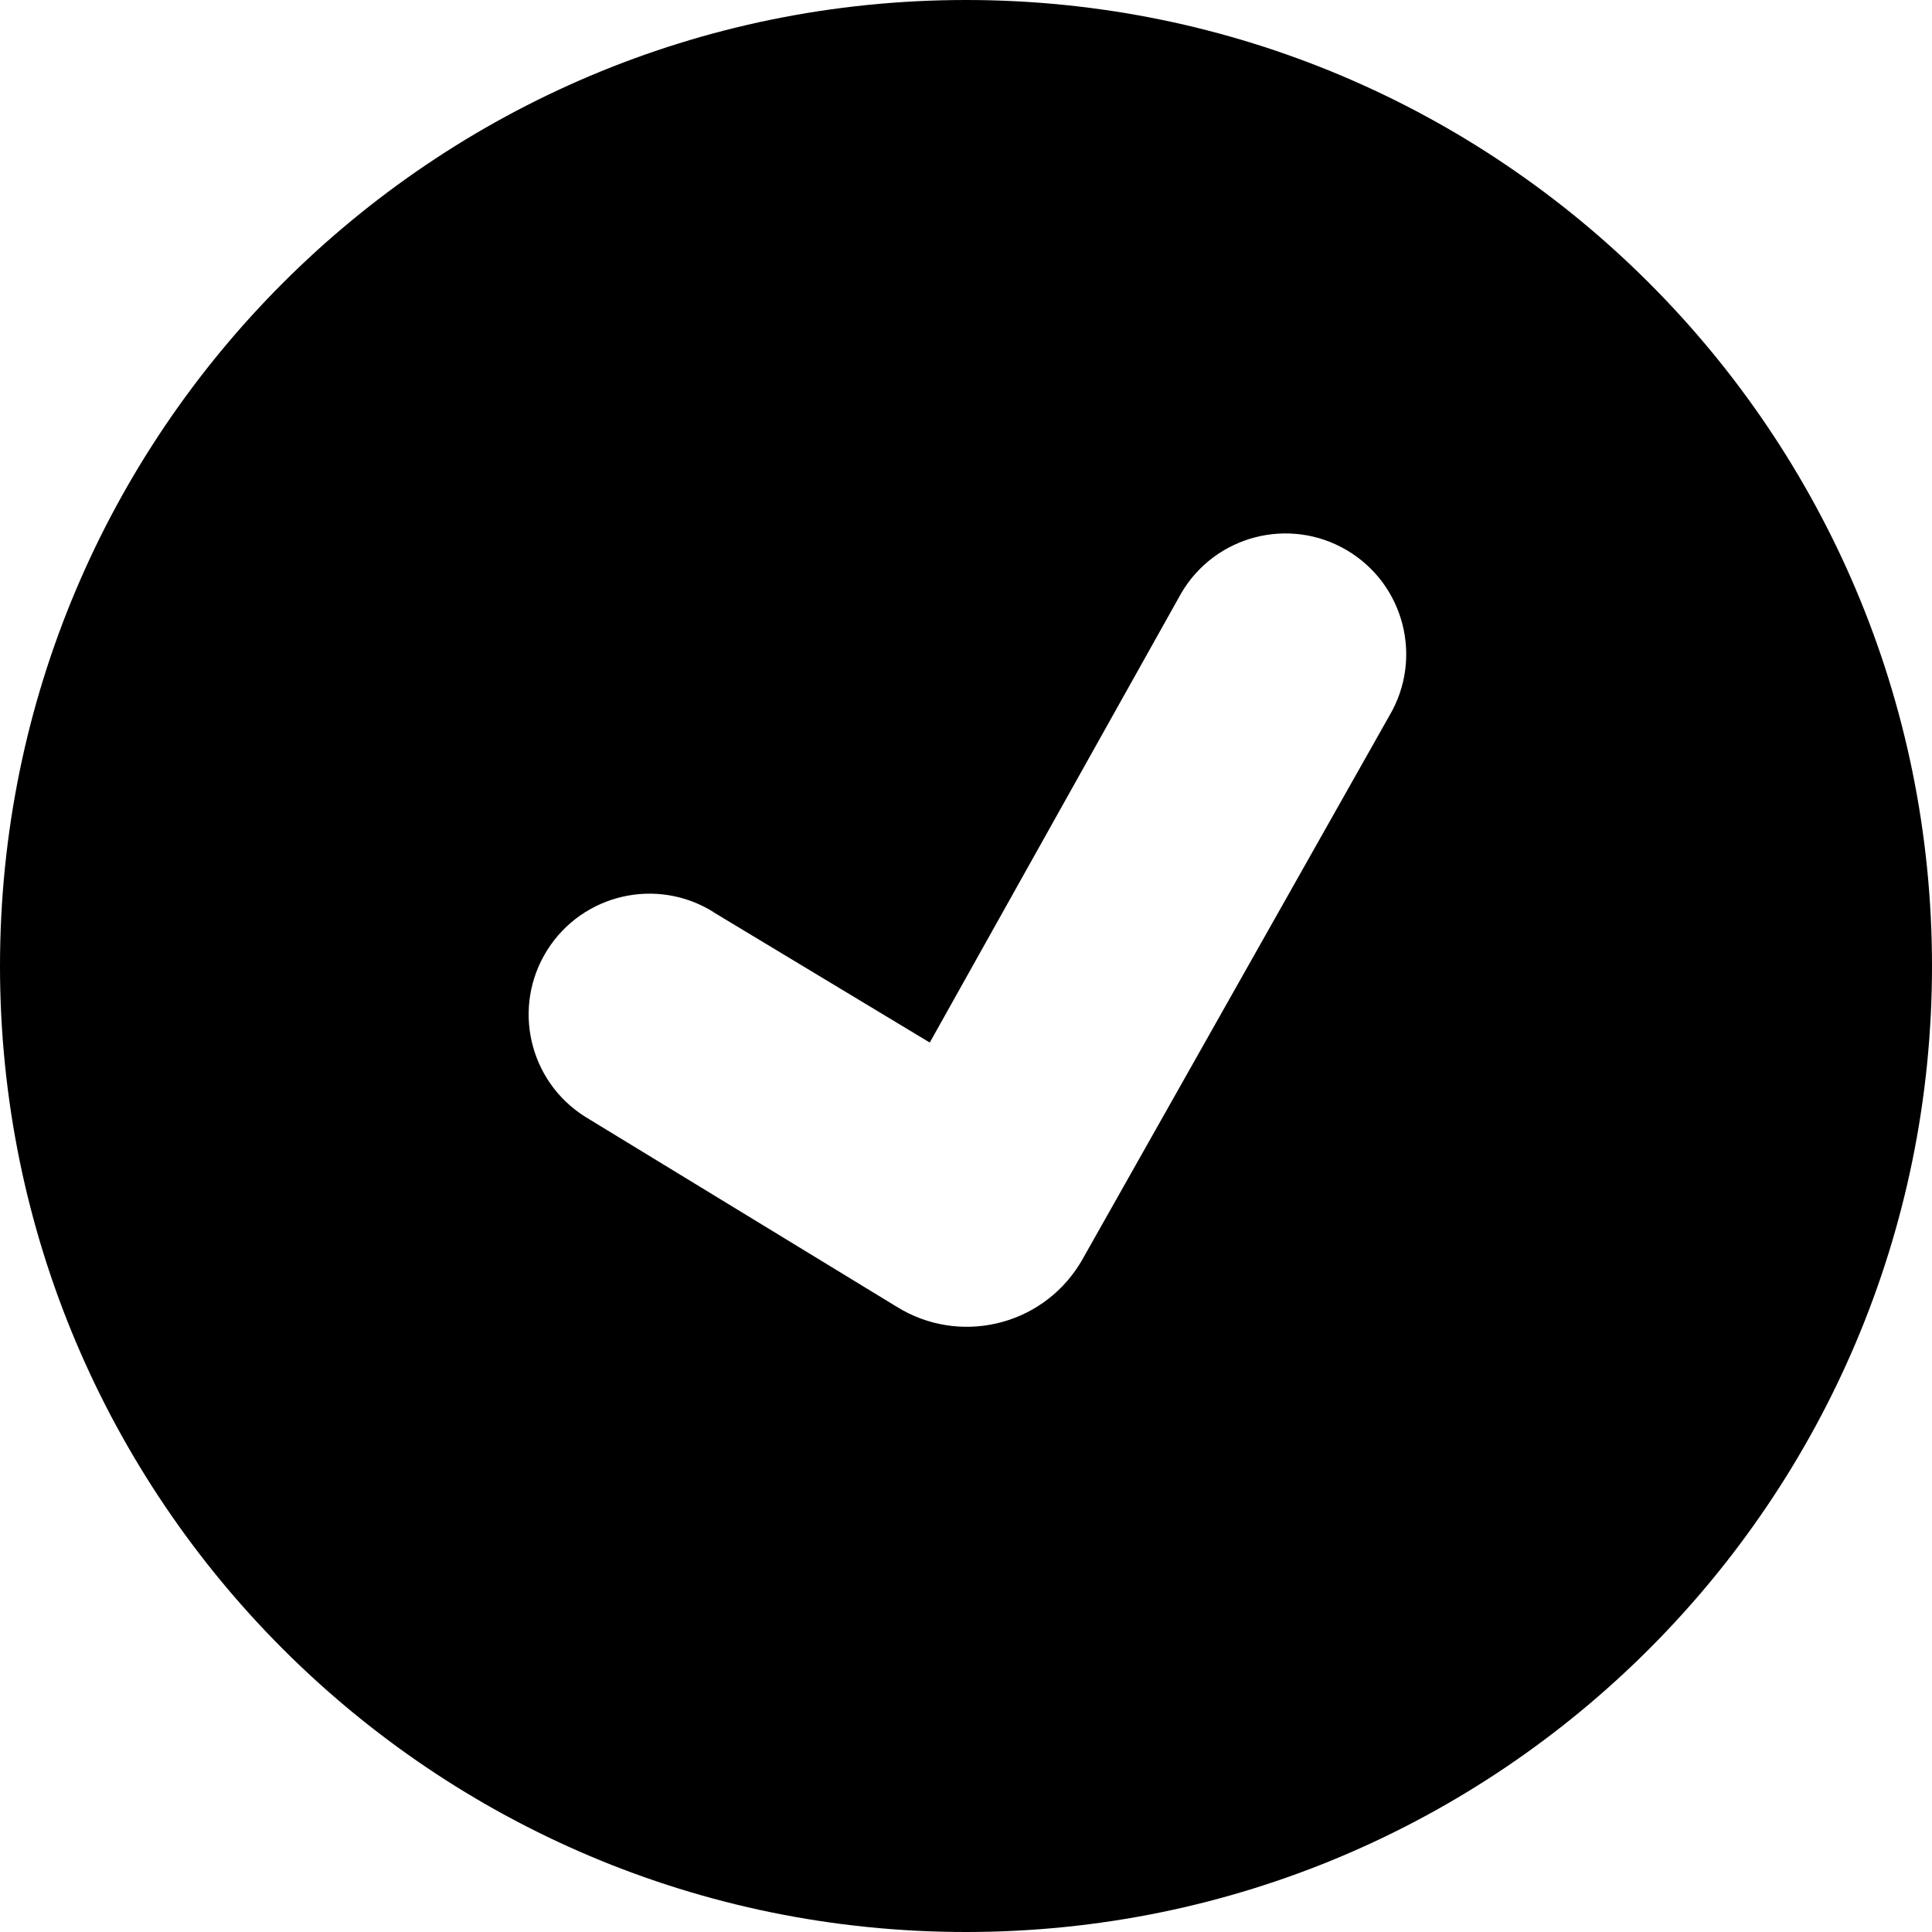
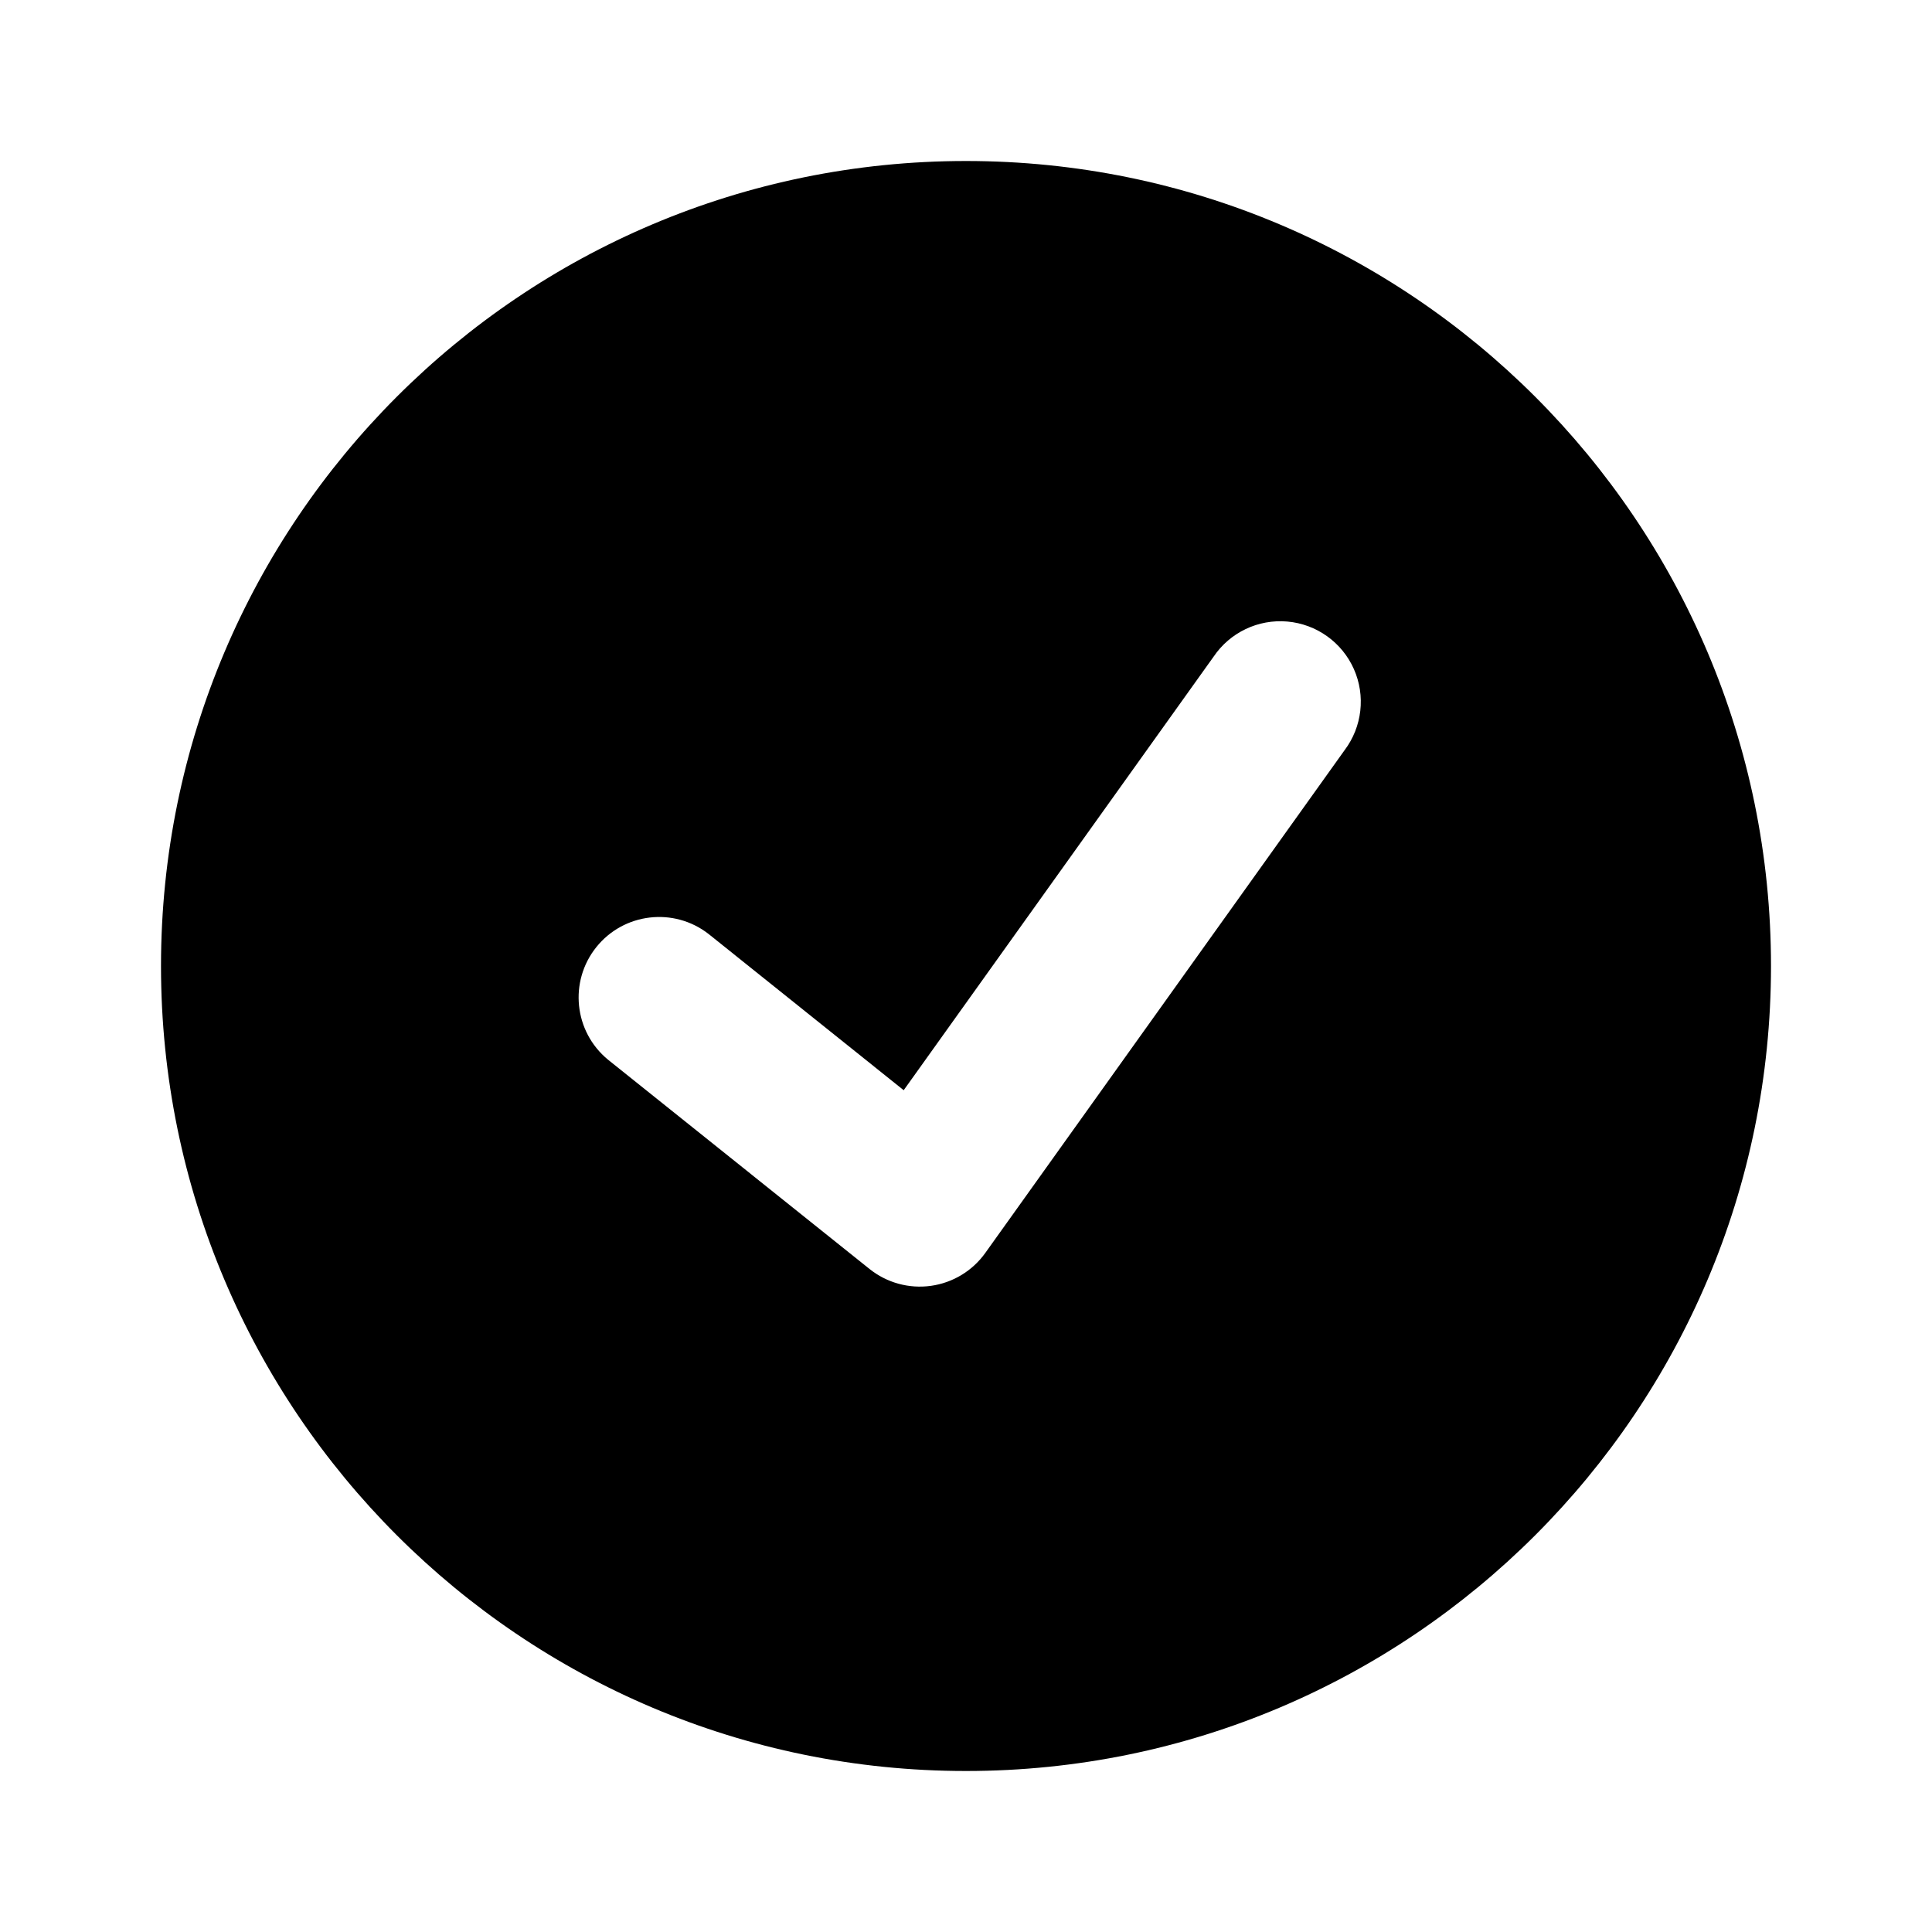
- <svg xmlns="http://www.w3.org/2000/svg" viewBox="0 0 16 16">
-   <path id="a" d="M8 16A8 8 0 1 1 8 0a8 8 0 0 1 0 16zM5.91 7.554a1 1 0 1 0-1.063 1.695l2.576 1.571a1.1 1.1 0 0 0 1.516-.348l.016-.026 2.552-4.52A1 1 0 0 0 9.784 4.91L7.7 8.634l-1.792-1.08z" />
+ <svg xmlns="http://www.w3.org/2000/svg" viewBox="0 0 24 24">
+   <path transform="translate(2 2)" id="a" d="M10 20C4.477 20 0 15.523 0 10S4.477 0 10 0s10 4.477 10 10-4.477 10-10 10zM6.802 9.602a1 1 0 0 0-1.25 1.561l3.25 2.601a1 1 0 0 0 1.438-.2l4.463-6.245a1 1 0 1 0-1.627-1.162l-3.85 5.386-2.424-1.941z" />
</svg>
